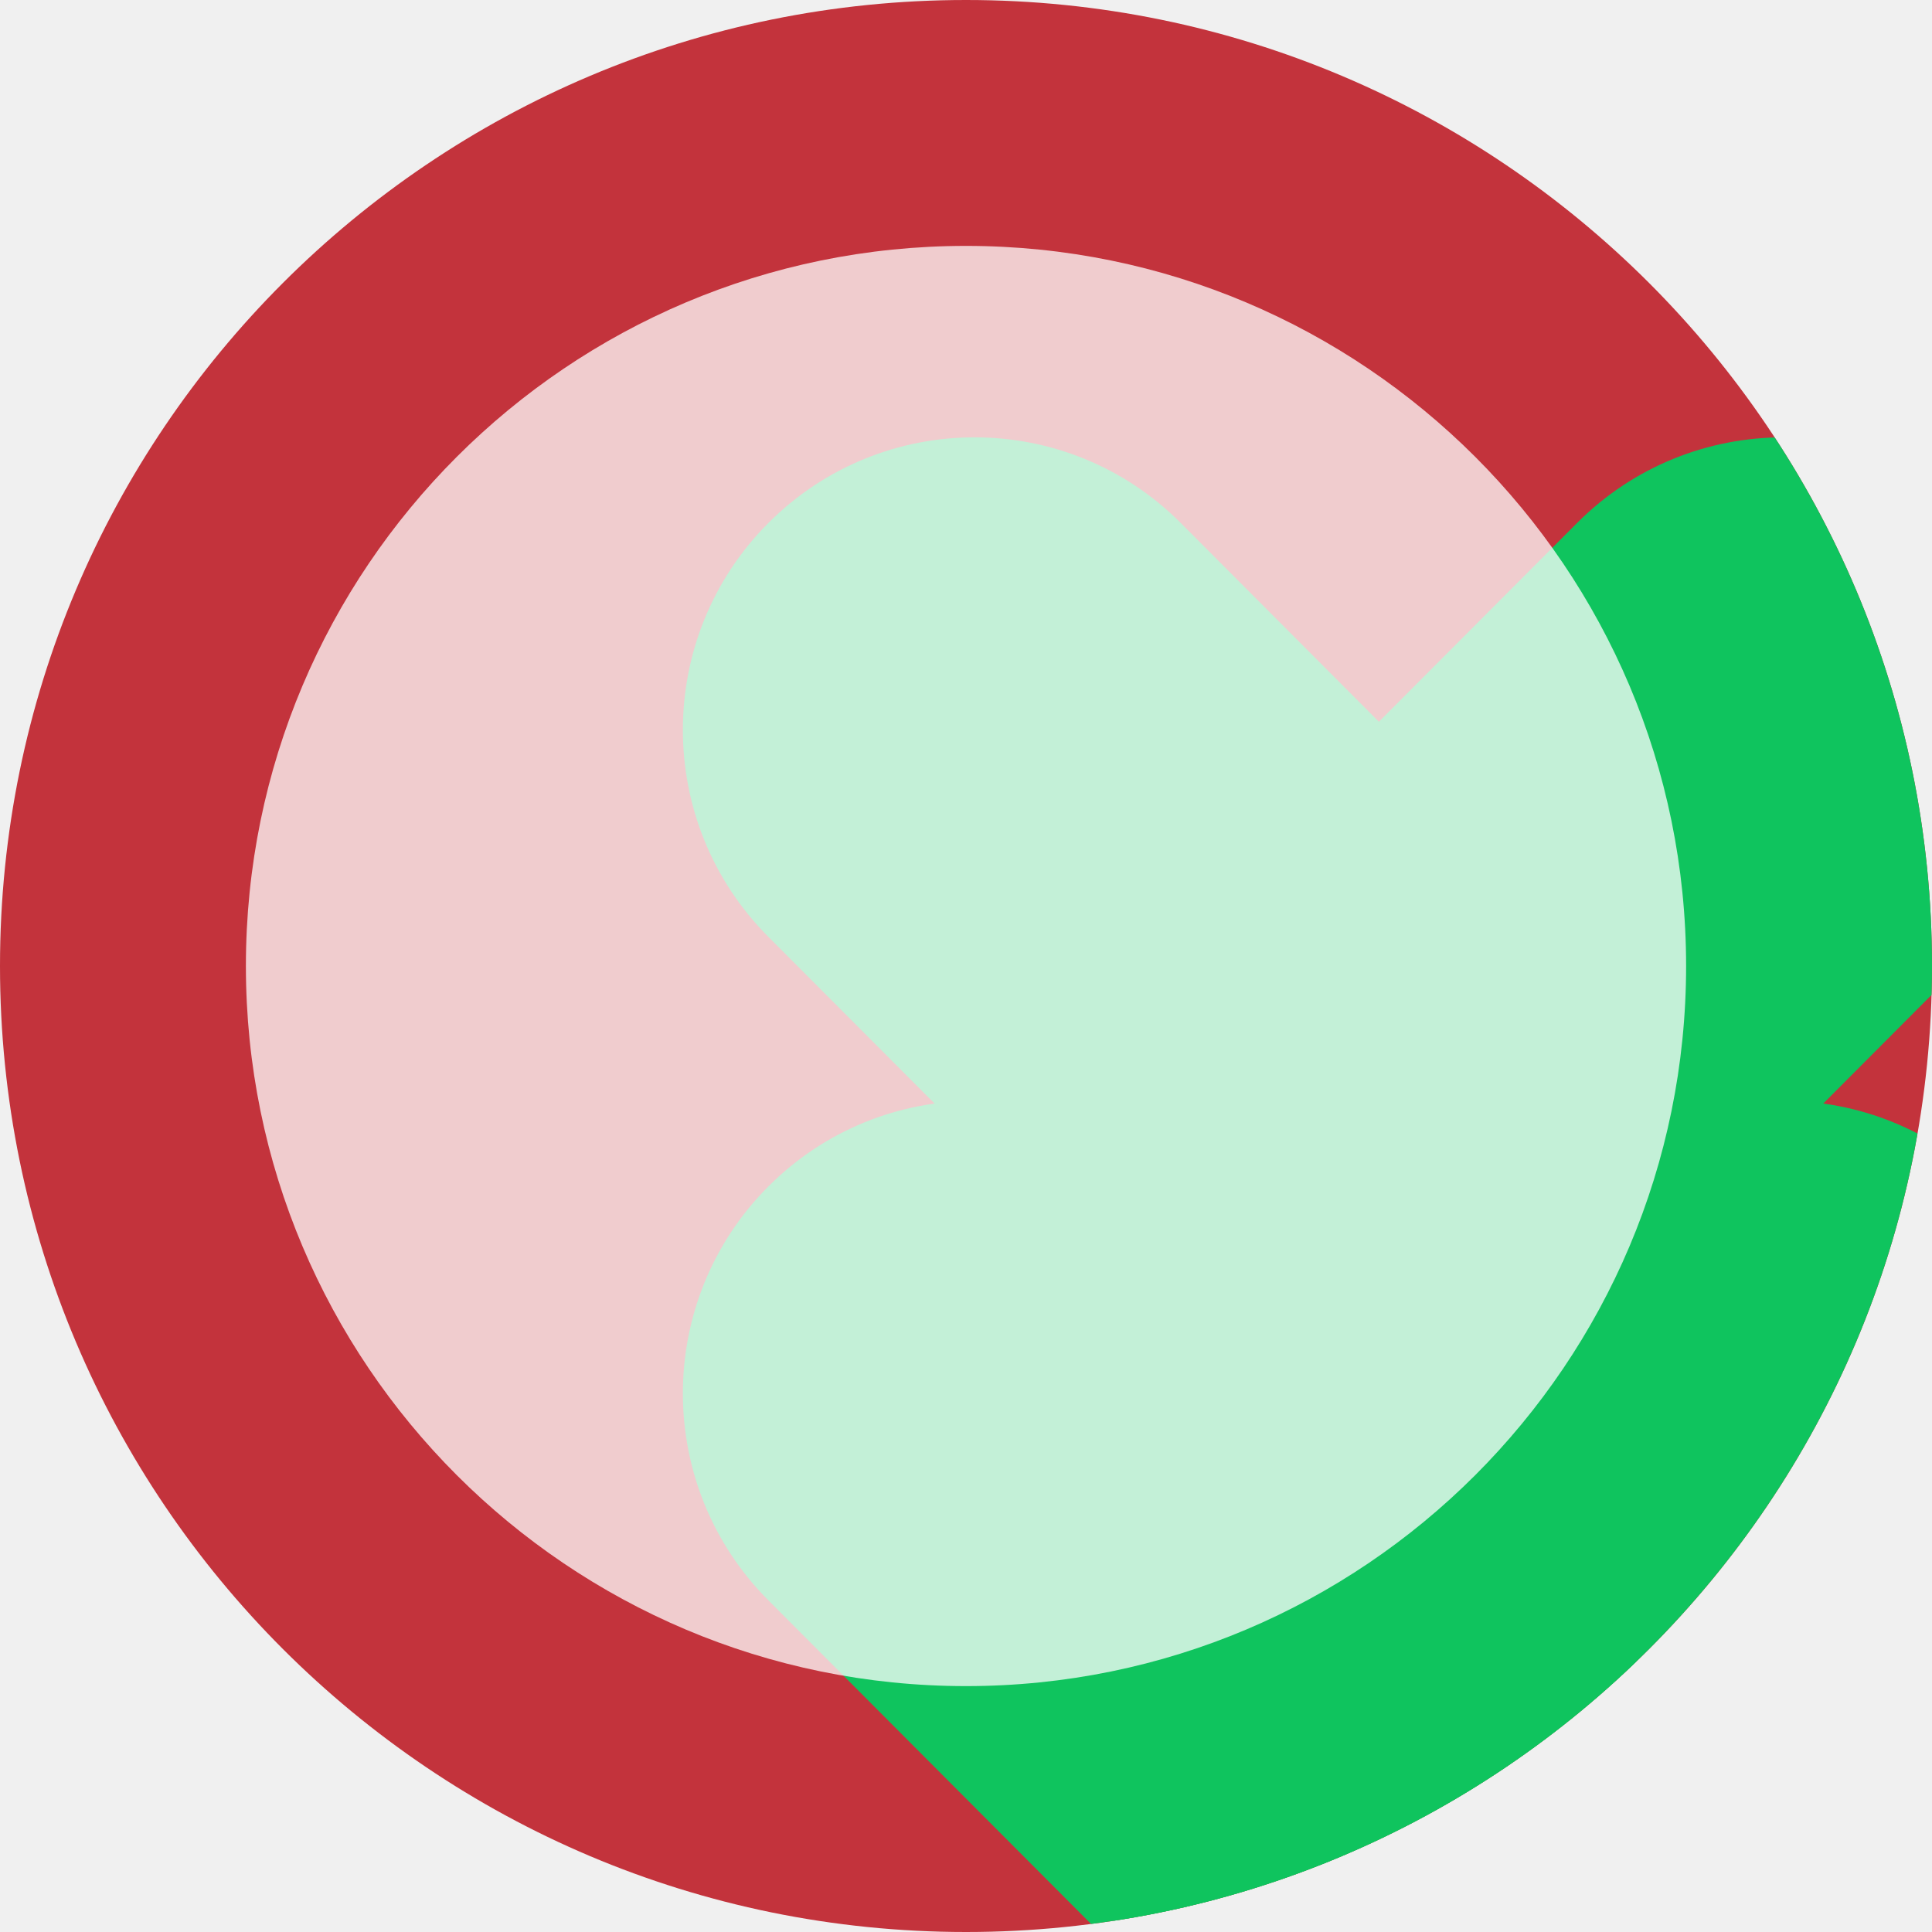
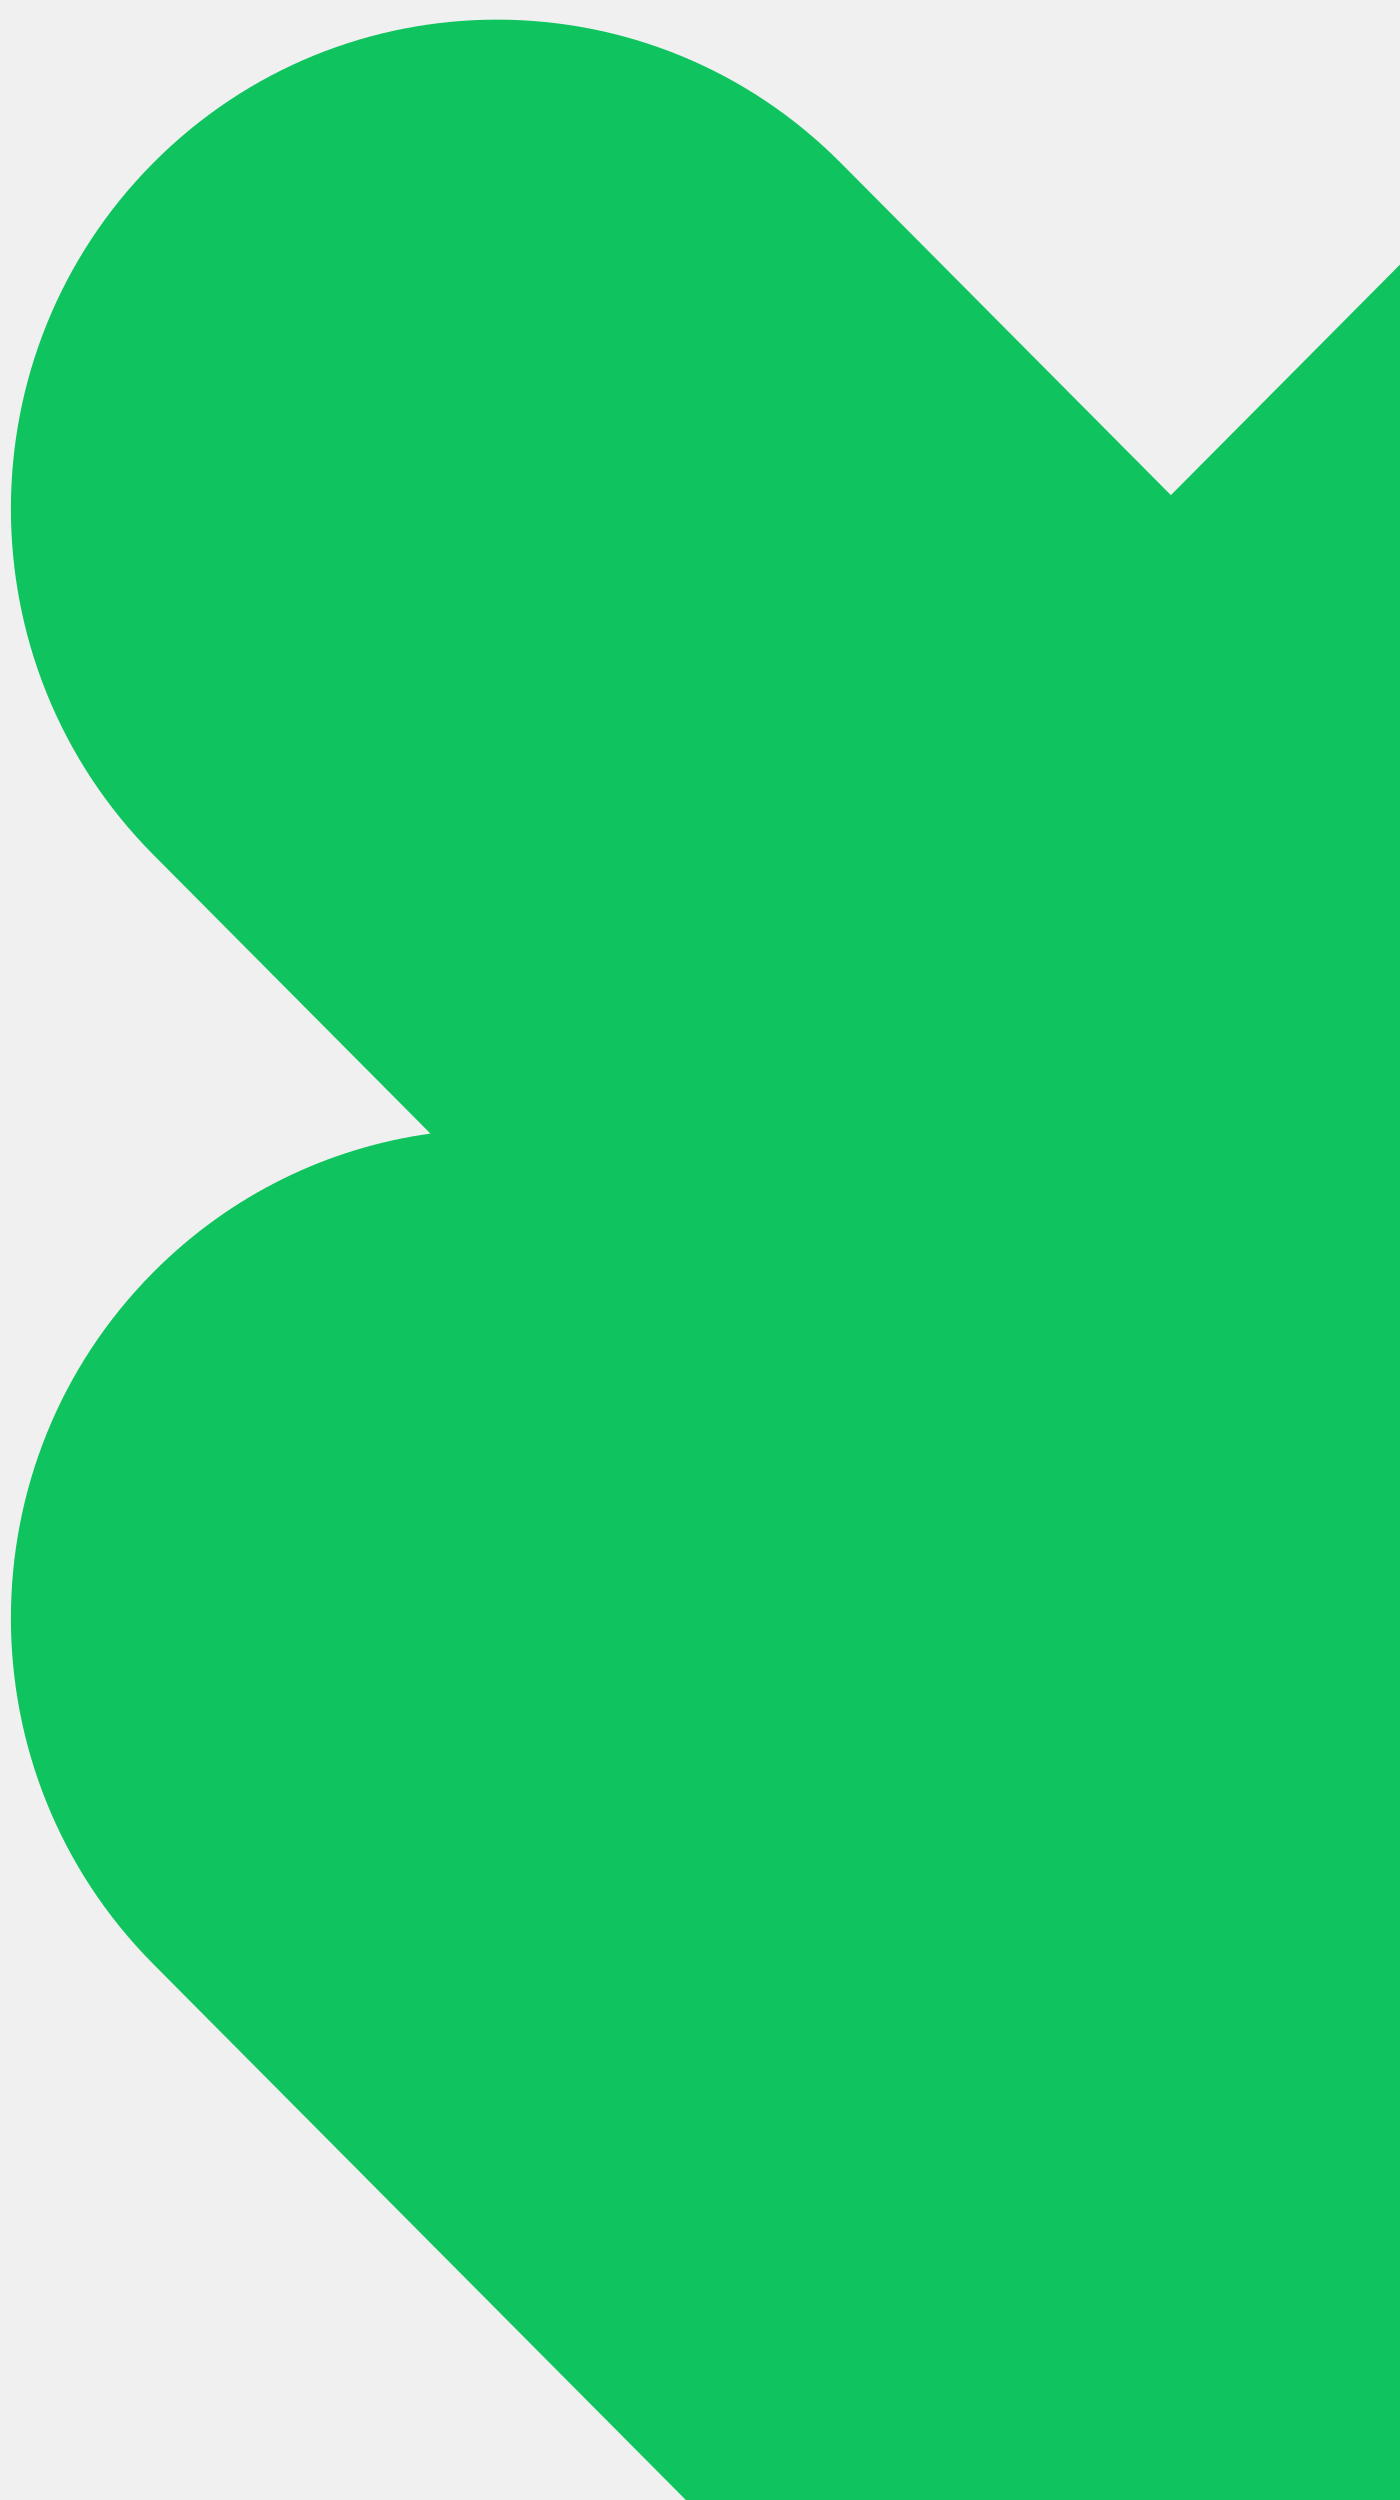
- <svg xmlns="http://www.w3.org/2000/svg" width="55" height="55" viewBox="0 0 55 55" fill="none">
-   <g clip-path="url(#clip0_978_11524)">
-     <rect width="55" height="55" rx="27.5" fill="#C3333C" />
-     <path d="M33.388 26.43C30.145 29.683 30.145 34.956 33.388 38.209C36.631 41.461 41.889 41.461 45.132 38.209L56.638 26.668C59.881 23.415 59.881 18.142 56.638 14.889C53.395 11.637 48.138 11.637 44.895 14.889L33.388 26.43Z" fill="#0FC45E" />
-     <path d="M33.615 14.89C30.372 11.637 25.115 11.637 21.872 14.89C18.629 18.142 18.629 23.416 21.872 26.668L33.379 38.209C36.621 41.461 41.879 41.461 45.122 38.209C48.365 34.956 48.365 29.683 45.122 26.431L33.615 14.89Z" fill="#0FC45E" />
-     <path d="M33.388 45.317C30.145 48.57 30.145 53.843 33.388 57.096C36.631 60.348 41.889 60.348 45.132 57.096L56.638 45.555C59.881 42.302 59.881 37.029 56.638 33.776C53.395 30.524 48.138 30.524 44.895 33.776L33.388 45.317Z" fill="#0FC45E" />
-     <path d="M33.615 33.777C30.372 30.525 25.115 30.525 21.872 33.777C18.629 37.03 18.629 42.303 21.872 45.556L33.379 57.097C36.621 60.349 41.879 60.349 45.122 57.097C48.365 53.844 48.365 48.571 45.122 45.318L33.615 33.777Z" fill="#0FC45E" />
-     <circle opacity="0.75" cx="27.5" cy="27.5" r="20.5" fill="white" />
-   </g>
-   <defs>
-     <clipPath id="clip0_978_11524">
-       <rect width="55" height="55" rx="27.5" fill="white" />
-     </clipPath>
-   </defs>
+ <svg xmlns="http://www.w3.org/2000/svg" width="70" height="125" viewBox="0 0 70 125" fill="none">
+   <path fill-rule="evenodd" clip-rule="evenodd" d="M58.544 24.757L42.037 8.145C32.545 -1.406 17.156 -1.406 7.664 8.145C-1.828 17.697 -1.828 33.183 7.664 42.735L21.521 56.679C16.452 57.381 11.561 59.692 7.664 63.614C-1.828 73.166 -1.828 88.652 7.664 98.204L41.344 132.096C46.988 137.775 54.717 140.078 62.052 139.003C67.062 138.275 71.89 135.971 75.745 132.092L109.425 98.2C118.917 88.648 118.917 73.162 109.425 63.61C105.529 59.689 100.639 57.378 95.571 56.676L109.425 42.734C118.917 33.183 118.917 17.696 109.425 8.145C99.933 -1.407 84.544 -1.407 75.052 8.145L58.544 24.757Z" fill="#0FC45E" />
</svg>
